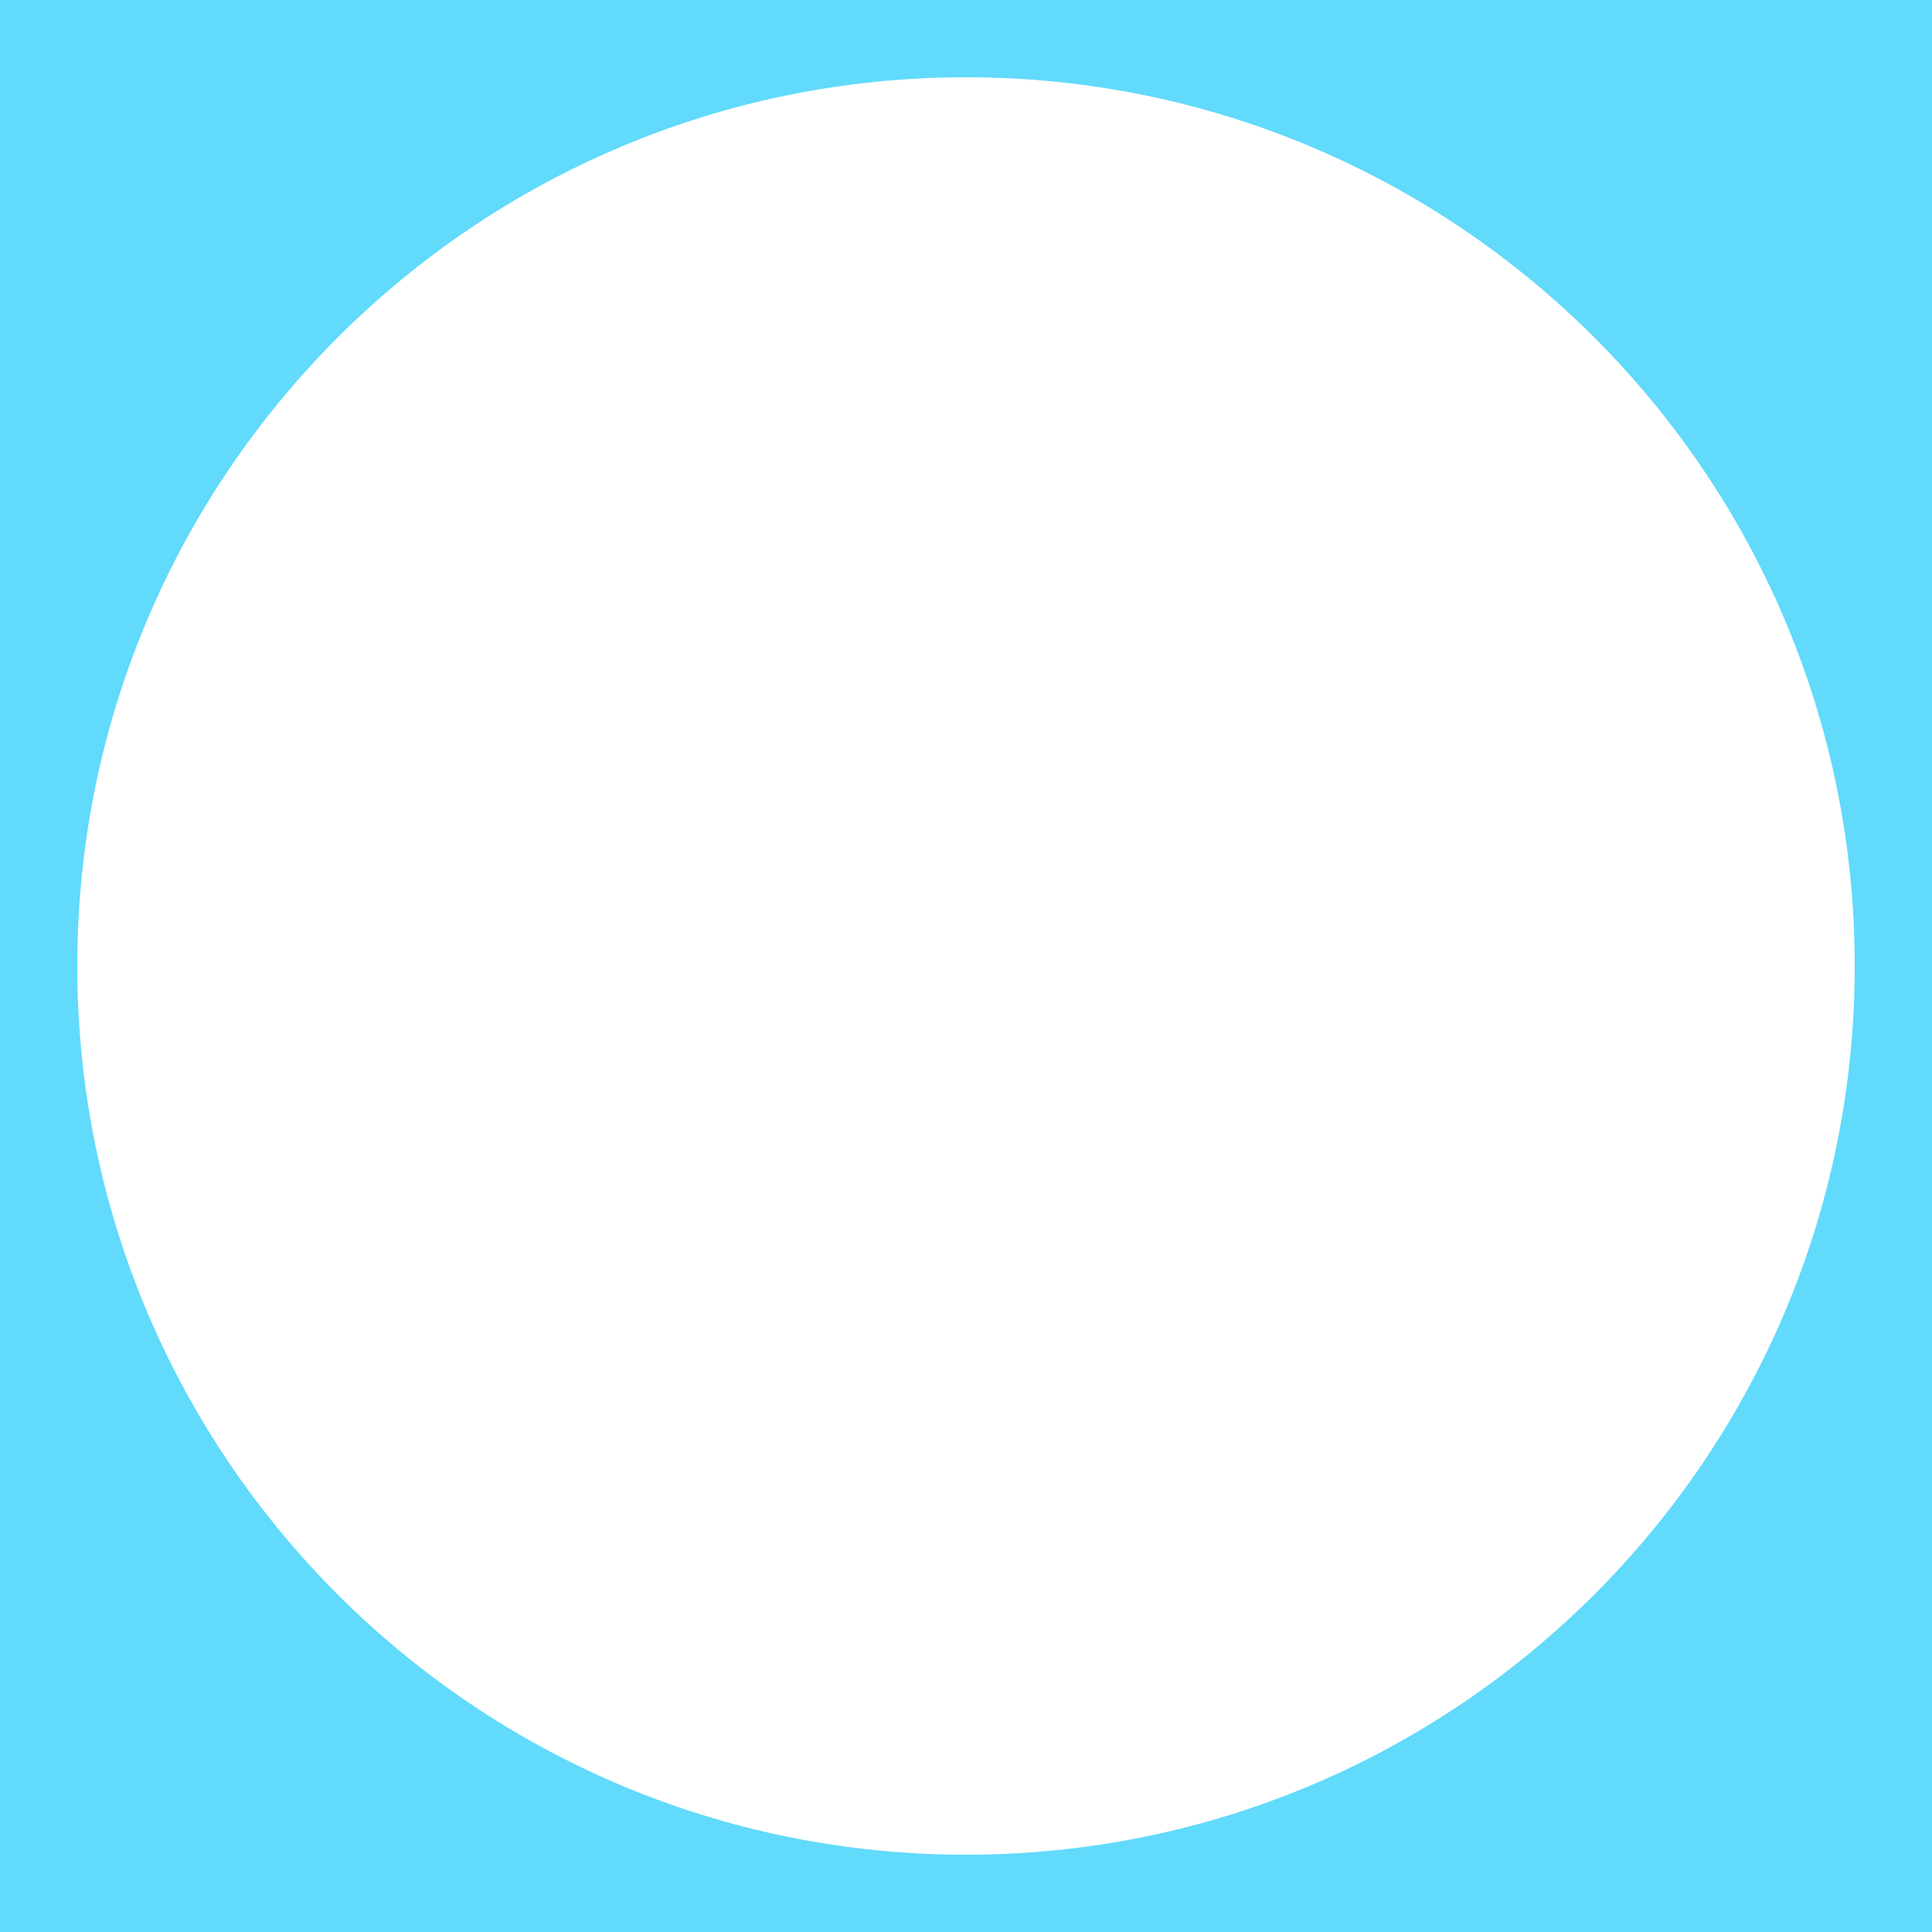
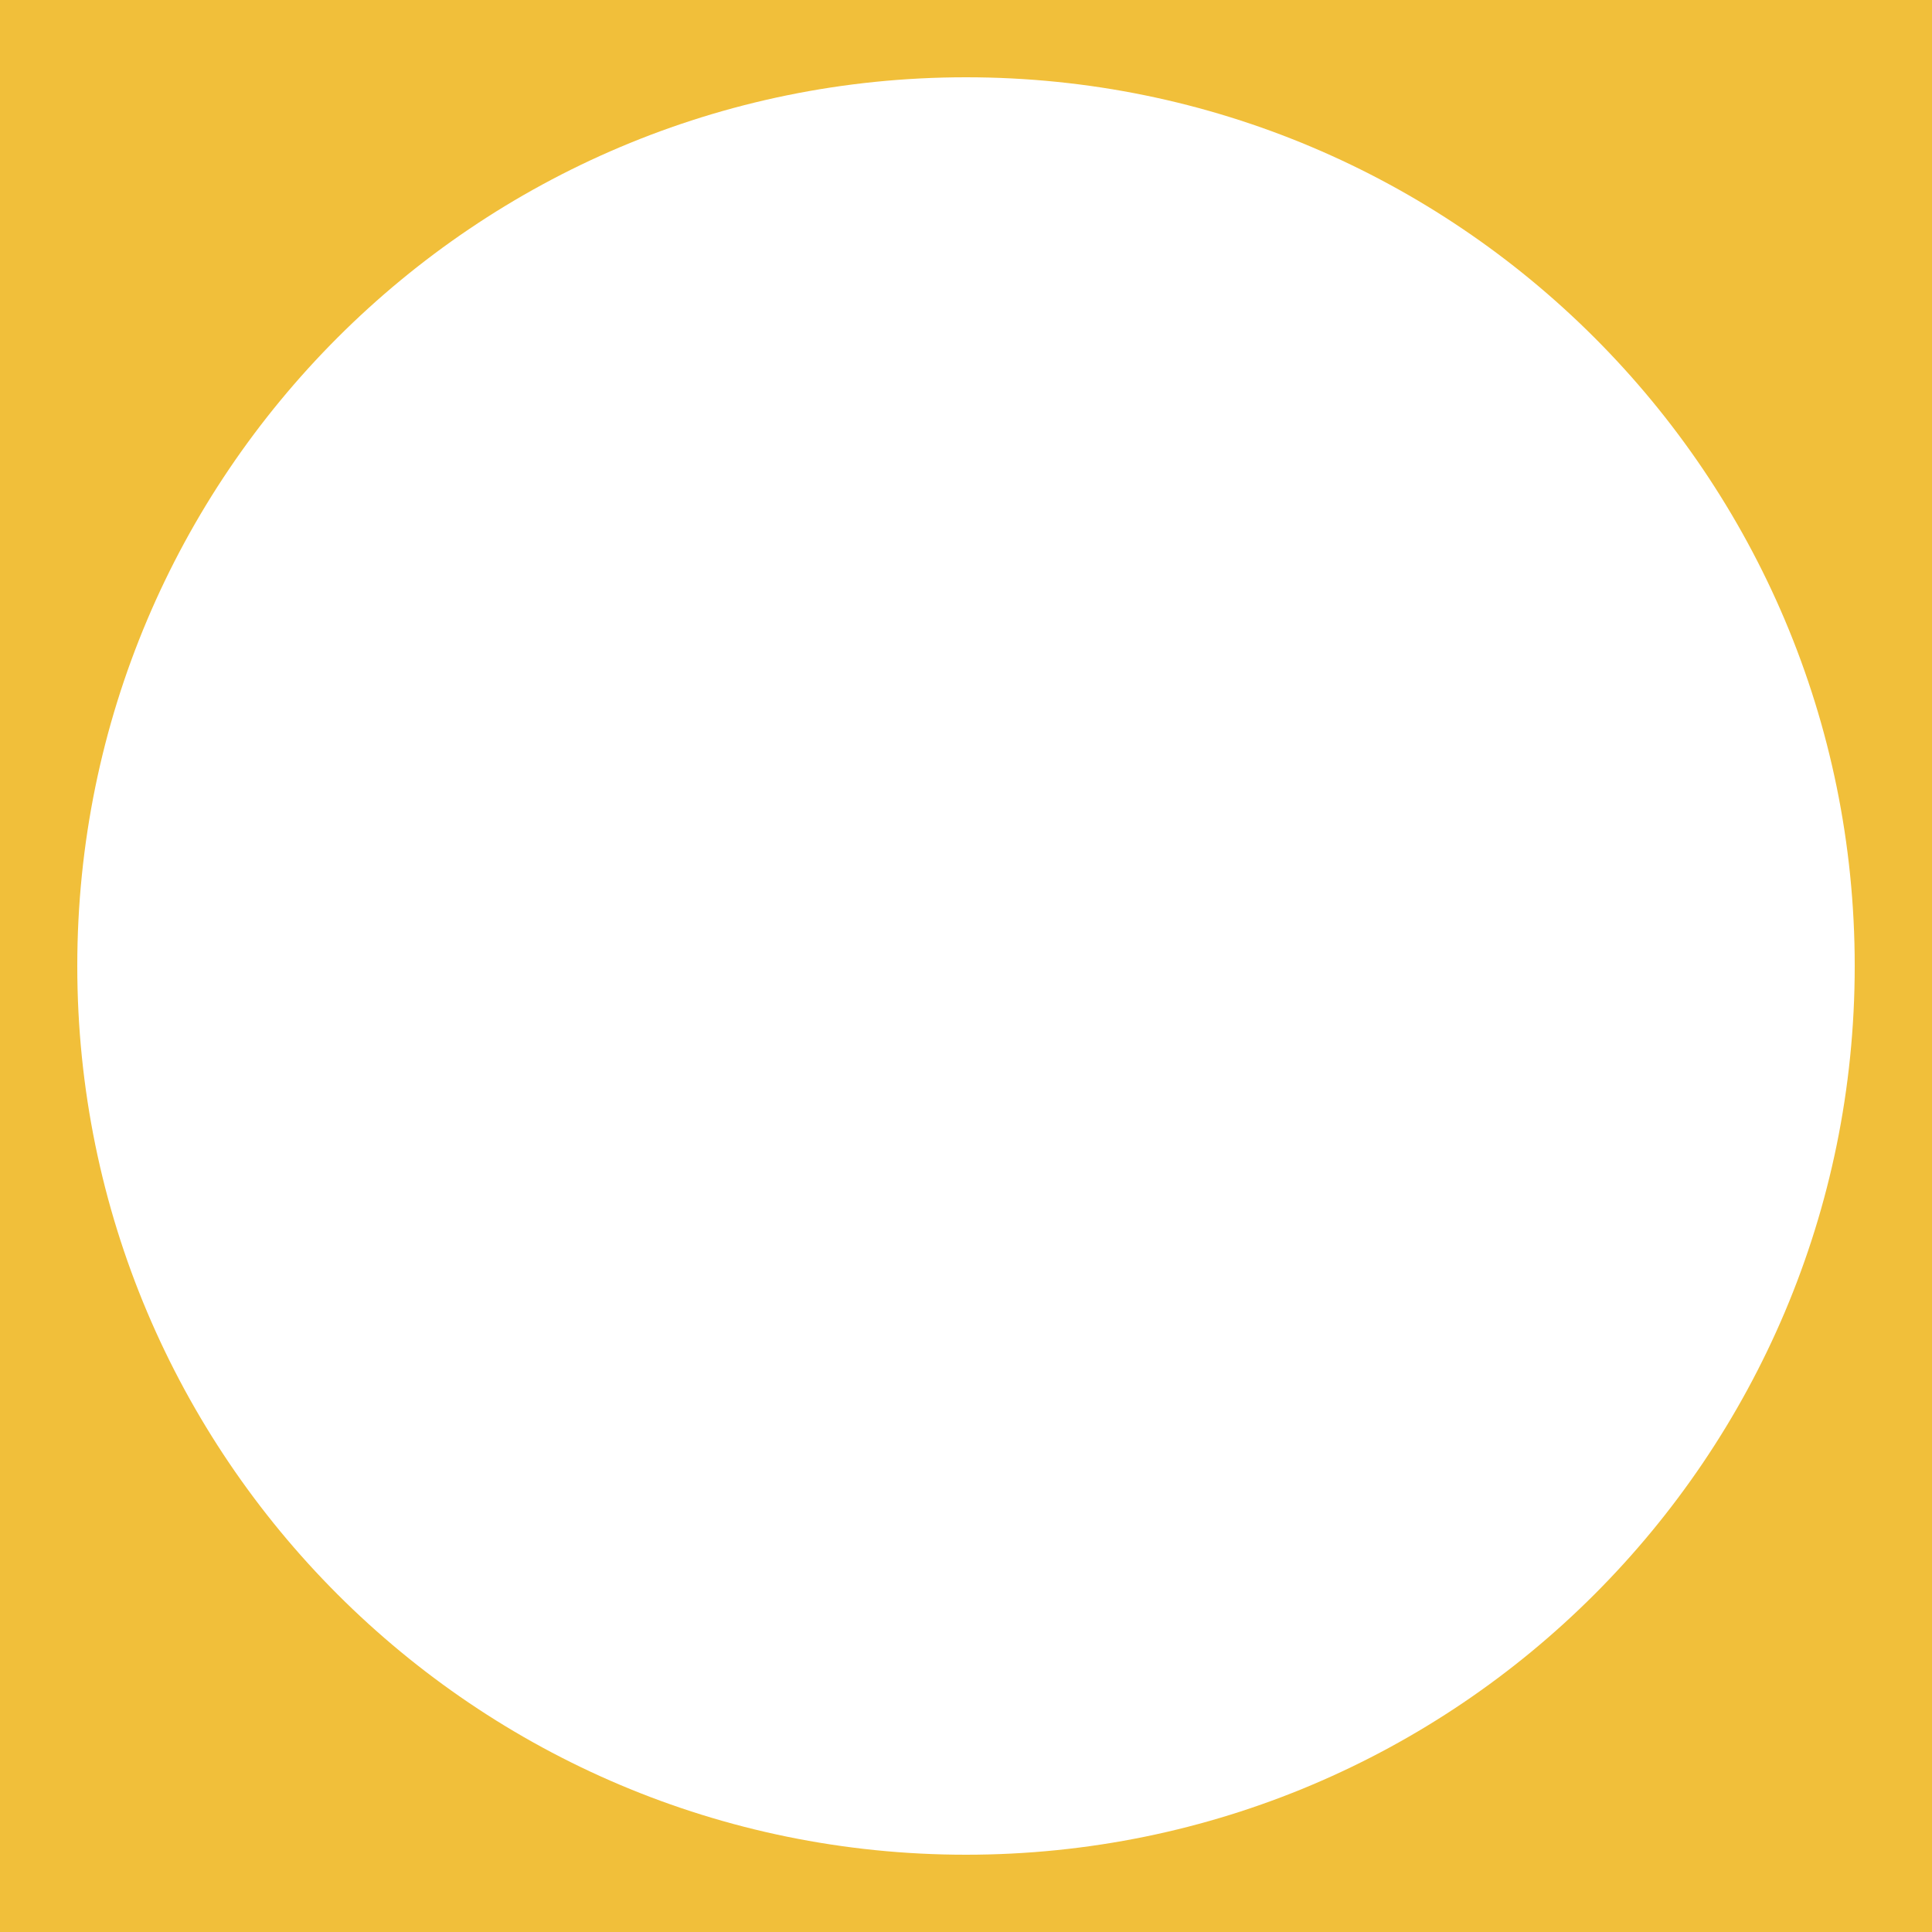
<svg xmlns="http://www.w3.org/2000/svg" version="1.1" id="Lager_1" x="0px" y="0px" viewBox="0 0 100 100" style="enable-background:new 0 0 100 100;" xml:space="preserve">
-   <path fill="#61DAFB" d="M0,0v100h100V0H0z M50,96C24.595,96,4,75.405,4,50S24.595,4,50,4s46,20.595,46,46S75.405,96,50,96z" />
+   <path fill="#f1bf3a" d="M0,0v100h100V0H0z M50,96C24.595,96,4,75.405,4,50S24.595,4,50,4s46,20.595,46,46S75.405,96,50,96z" />
</svg>
